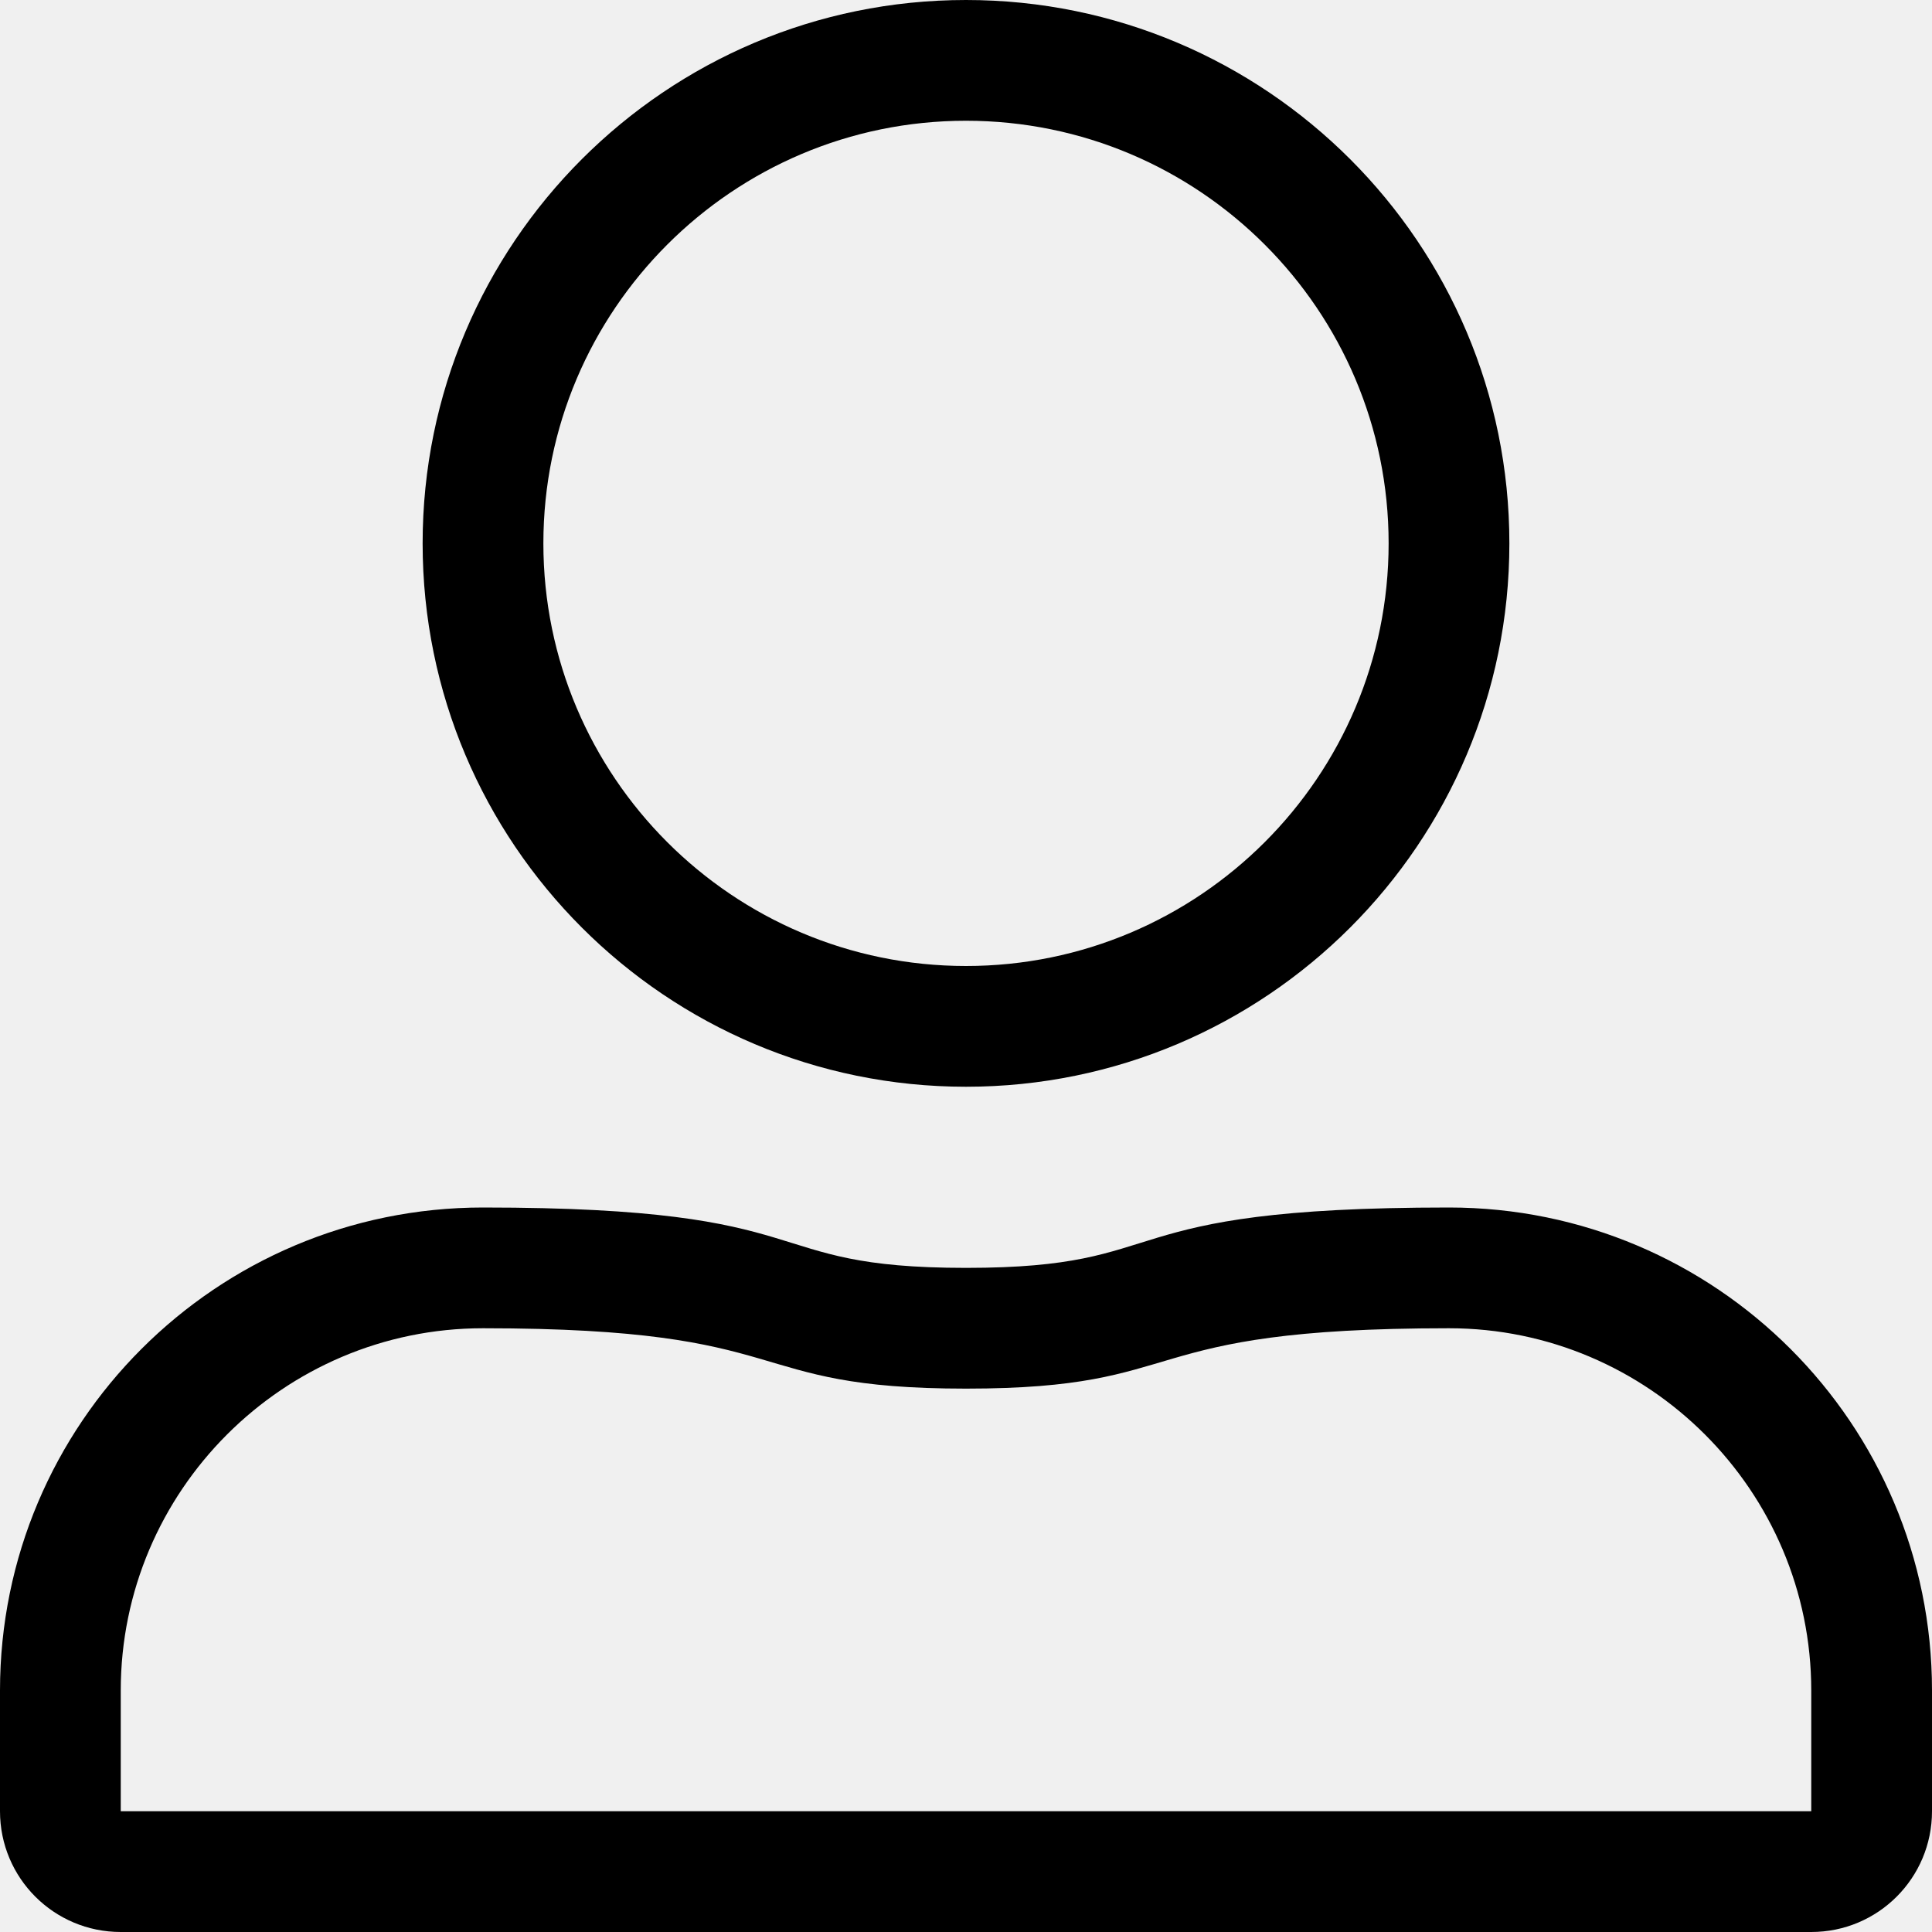
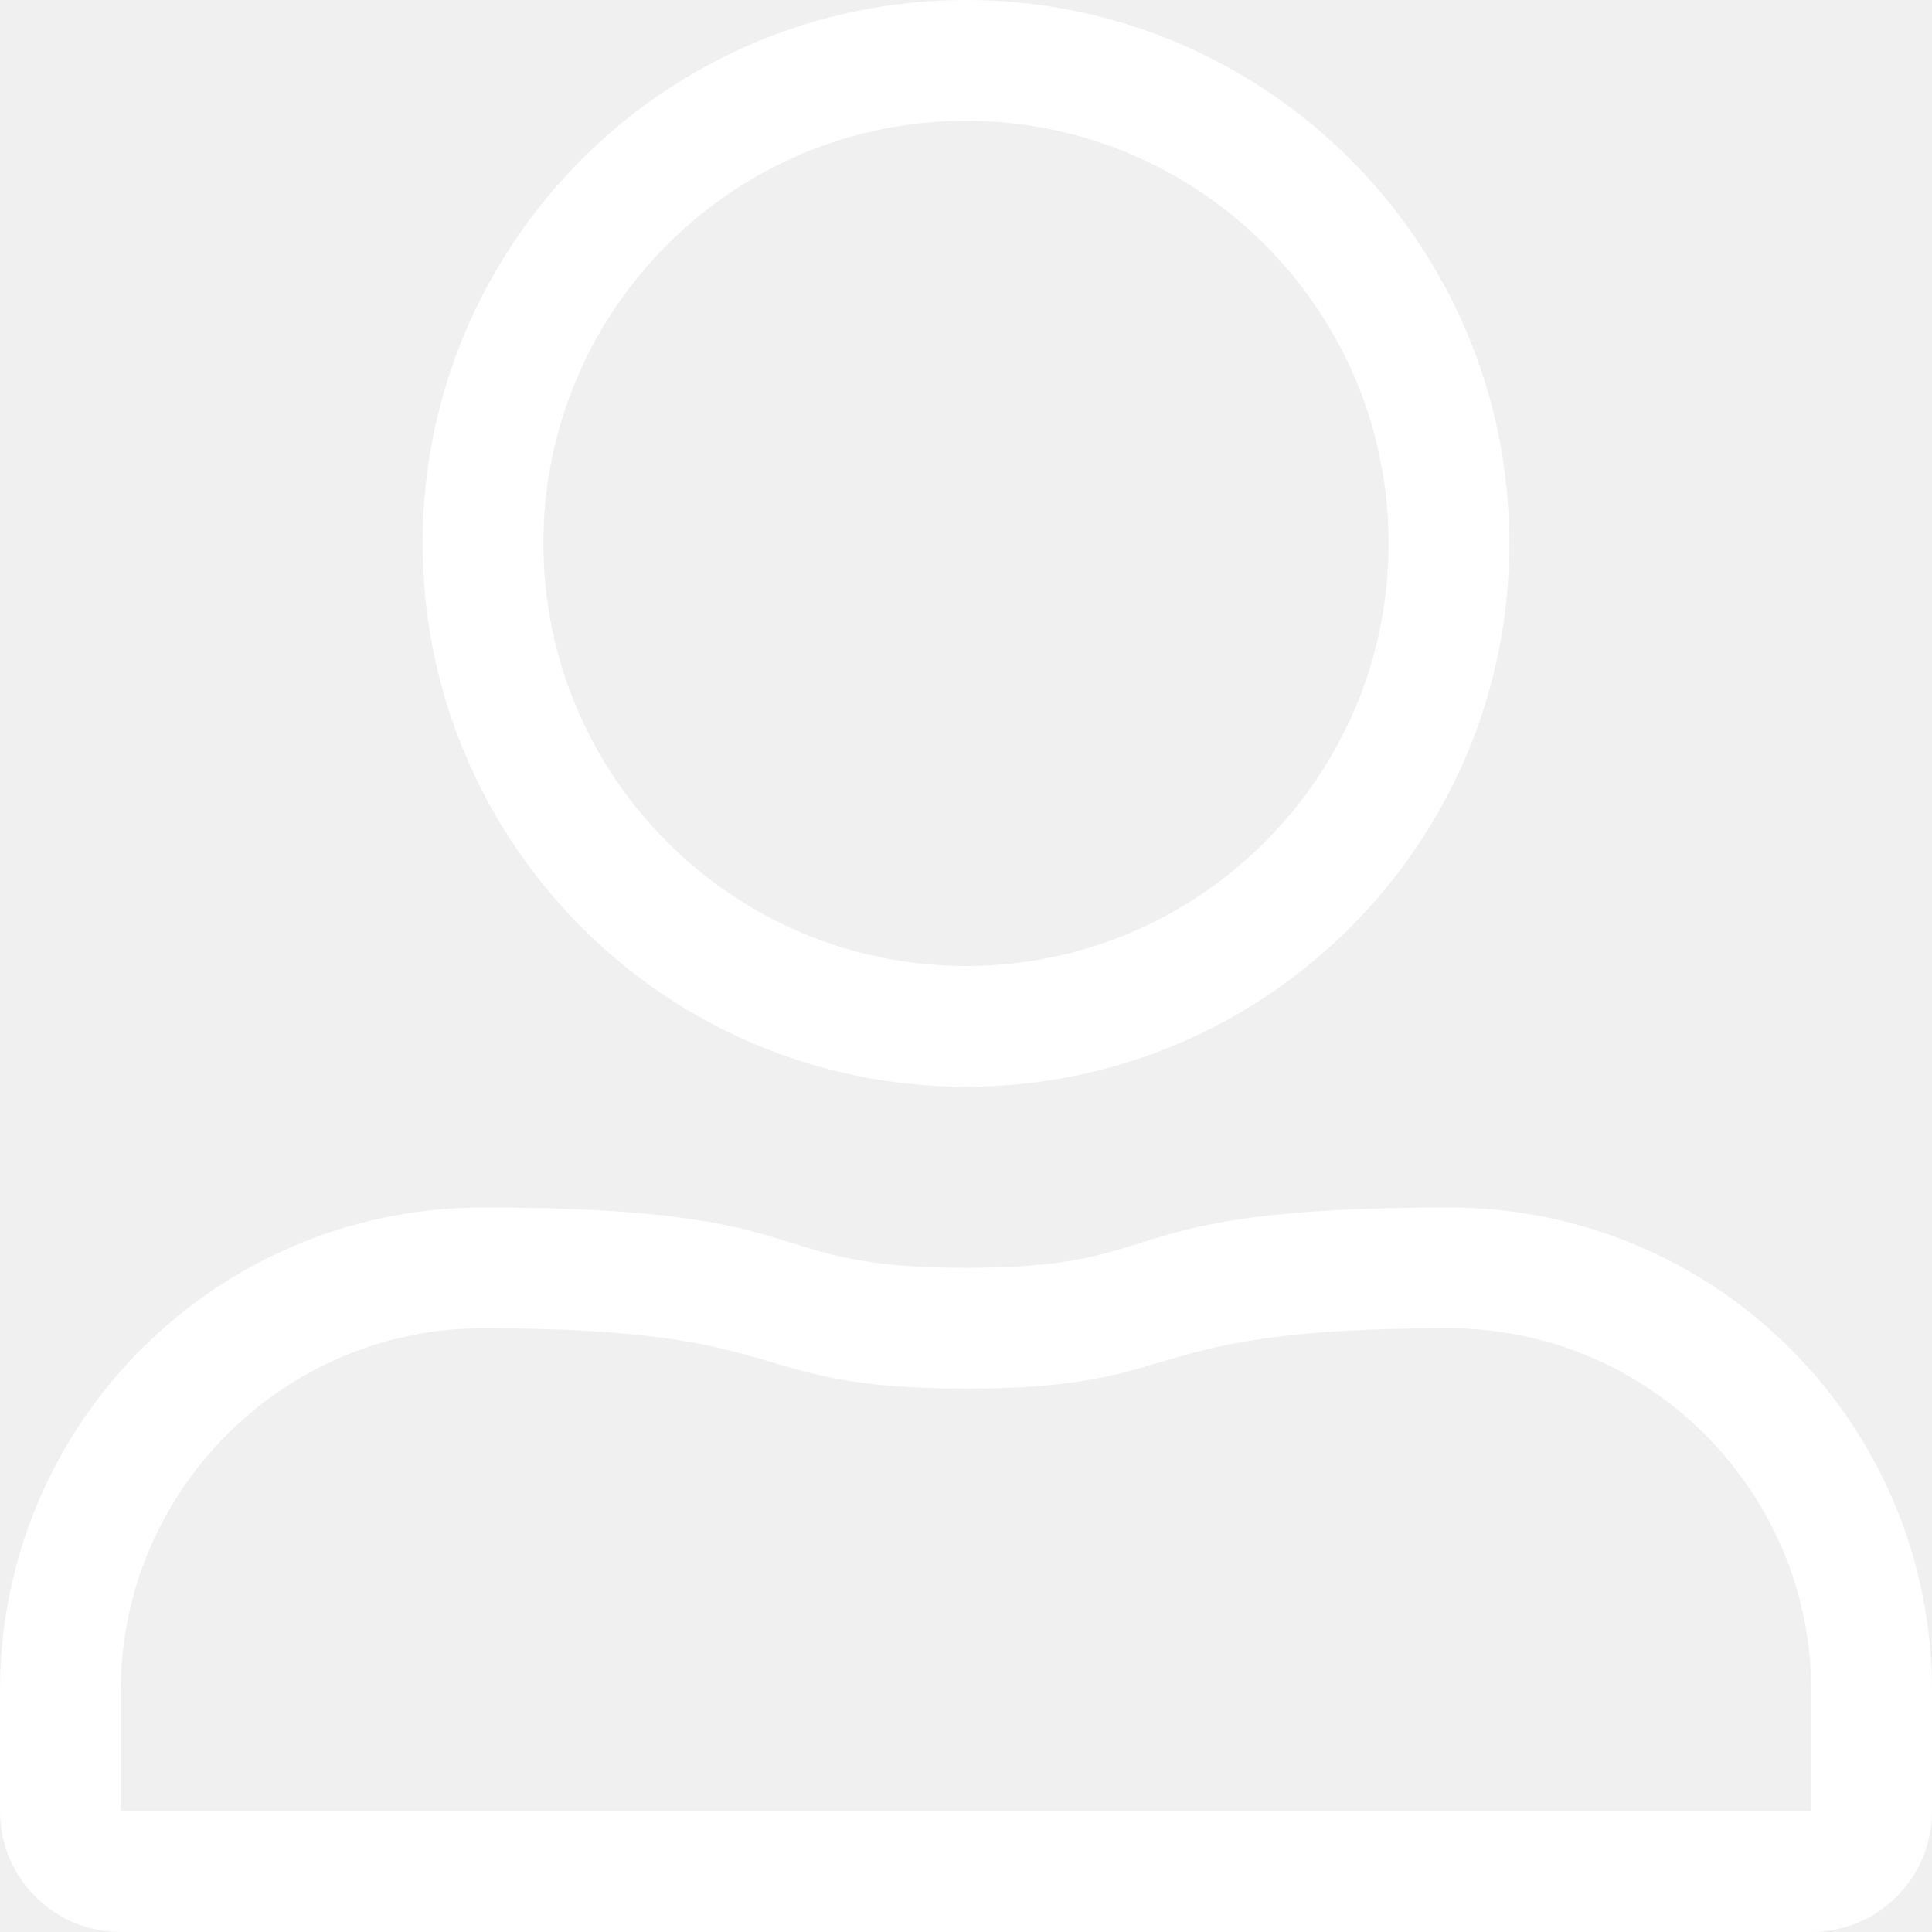
<svg xmlns="http://www.w3.org/2000/svg" aria-hidden="true" focusable="false" data-prefix="fal" data-icon="user-alt" class="svg-inline--fa fa-user-alt fa-w-16" role="img" viewBox="0 0 512 512">
-   <path fill="currentColor" d="M256 32c61.8 0 112 50.2 112 112s-50.2 112-112 112-112-50.2-112-112S194.2 32 256 32m128 320c52.9 0 96 43.1 96 96v32H32v-32c0-52.9 43.1-96 96-96 85 0 67.3 16 128 16 60.9 0 42.9-16 128-16M256 0c-79.5 0-144 64.5-144 144s64.5 144 144 144 144-64.5 144-144S335.5 0 256 0zm128 320c-92.4 0-71 16-128 16-56.8 0-35.7-16-128-16C57.3 320 0 377.3 0 448v32c0 17.7 14.3 32 32 32h448c17.7 0 32-14.3 32-32v-32c0-70.7-57.3-128-128-128z" />
+   <path fill="#fff" d="M256 32c61.8 0 112 50.2 112 112s-50.2 112-112 112-112-50.2-112-112S194.2 32 256 32m128 320c52.9 0 96 43.1 96 96v32H32v-32c0-52.9 43.1-96 96-96 85 0 67.3 16 128 16 60.9 0 42.9-16 128-16M256 0c-79.5 0-144 64.5-144 144s64.5 144 144 144 144-64.5 144-144S335.5 0 256 0zm128 320c-92.4 0-71 16-128 16-56.8 0-35.7-16-128-16C57.3 320 0 377.3 0 448v32c0 17.7 14.3 32 32 32h448c17.7 0 32-14.3 32-32v-32c0-70.7-57.3-128-128-128z" />
</svg>
